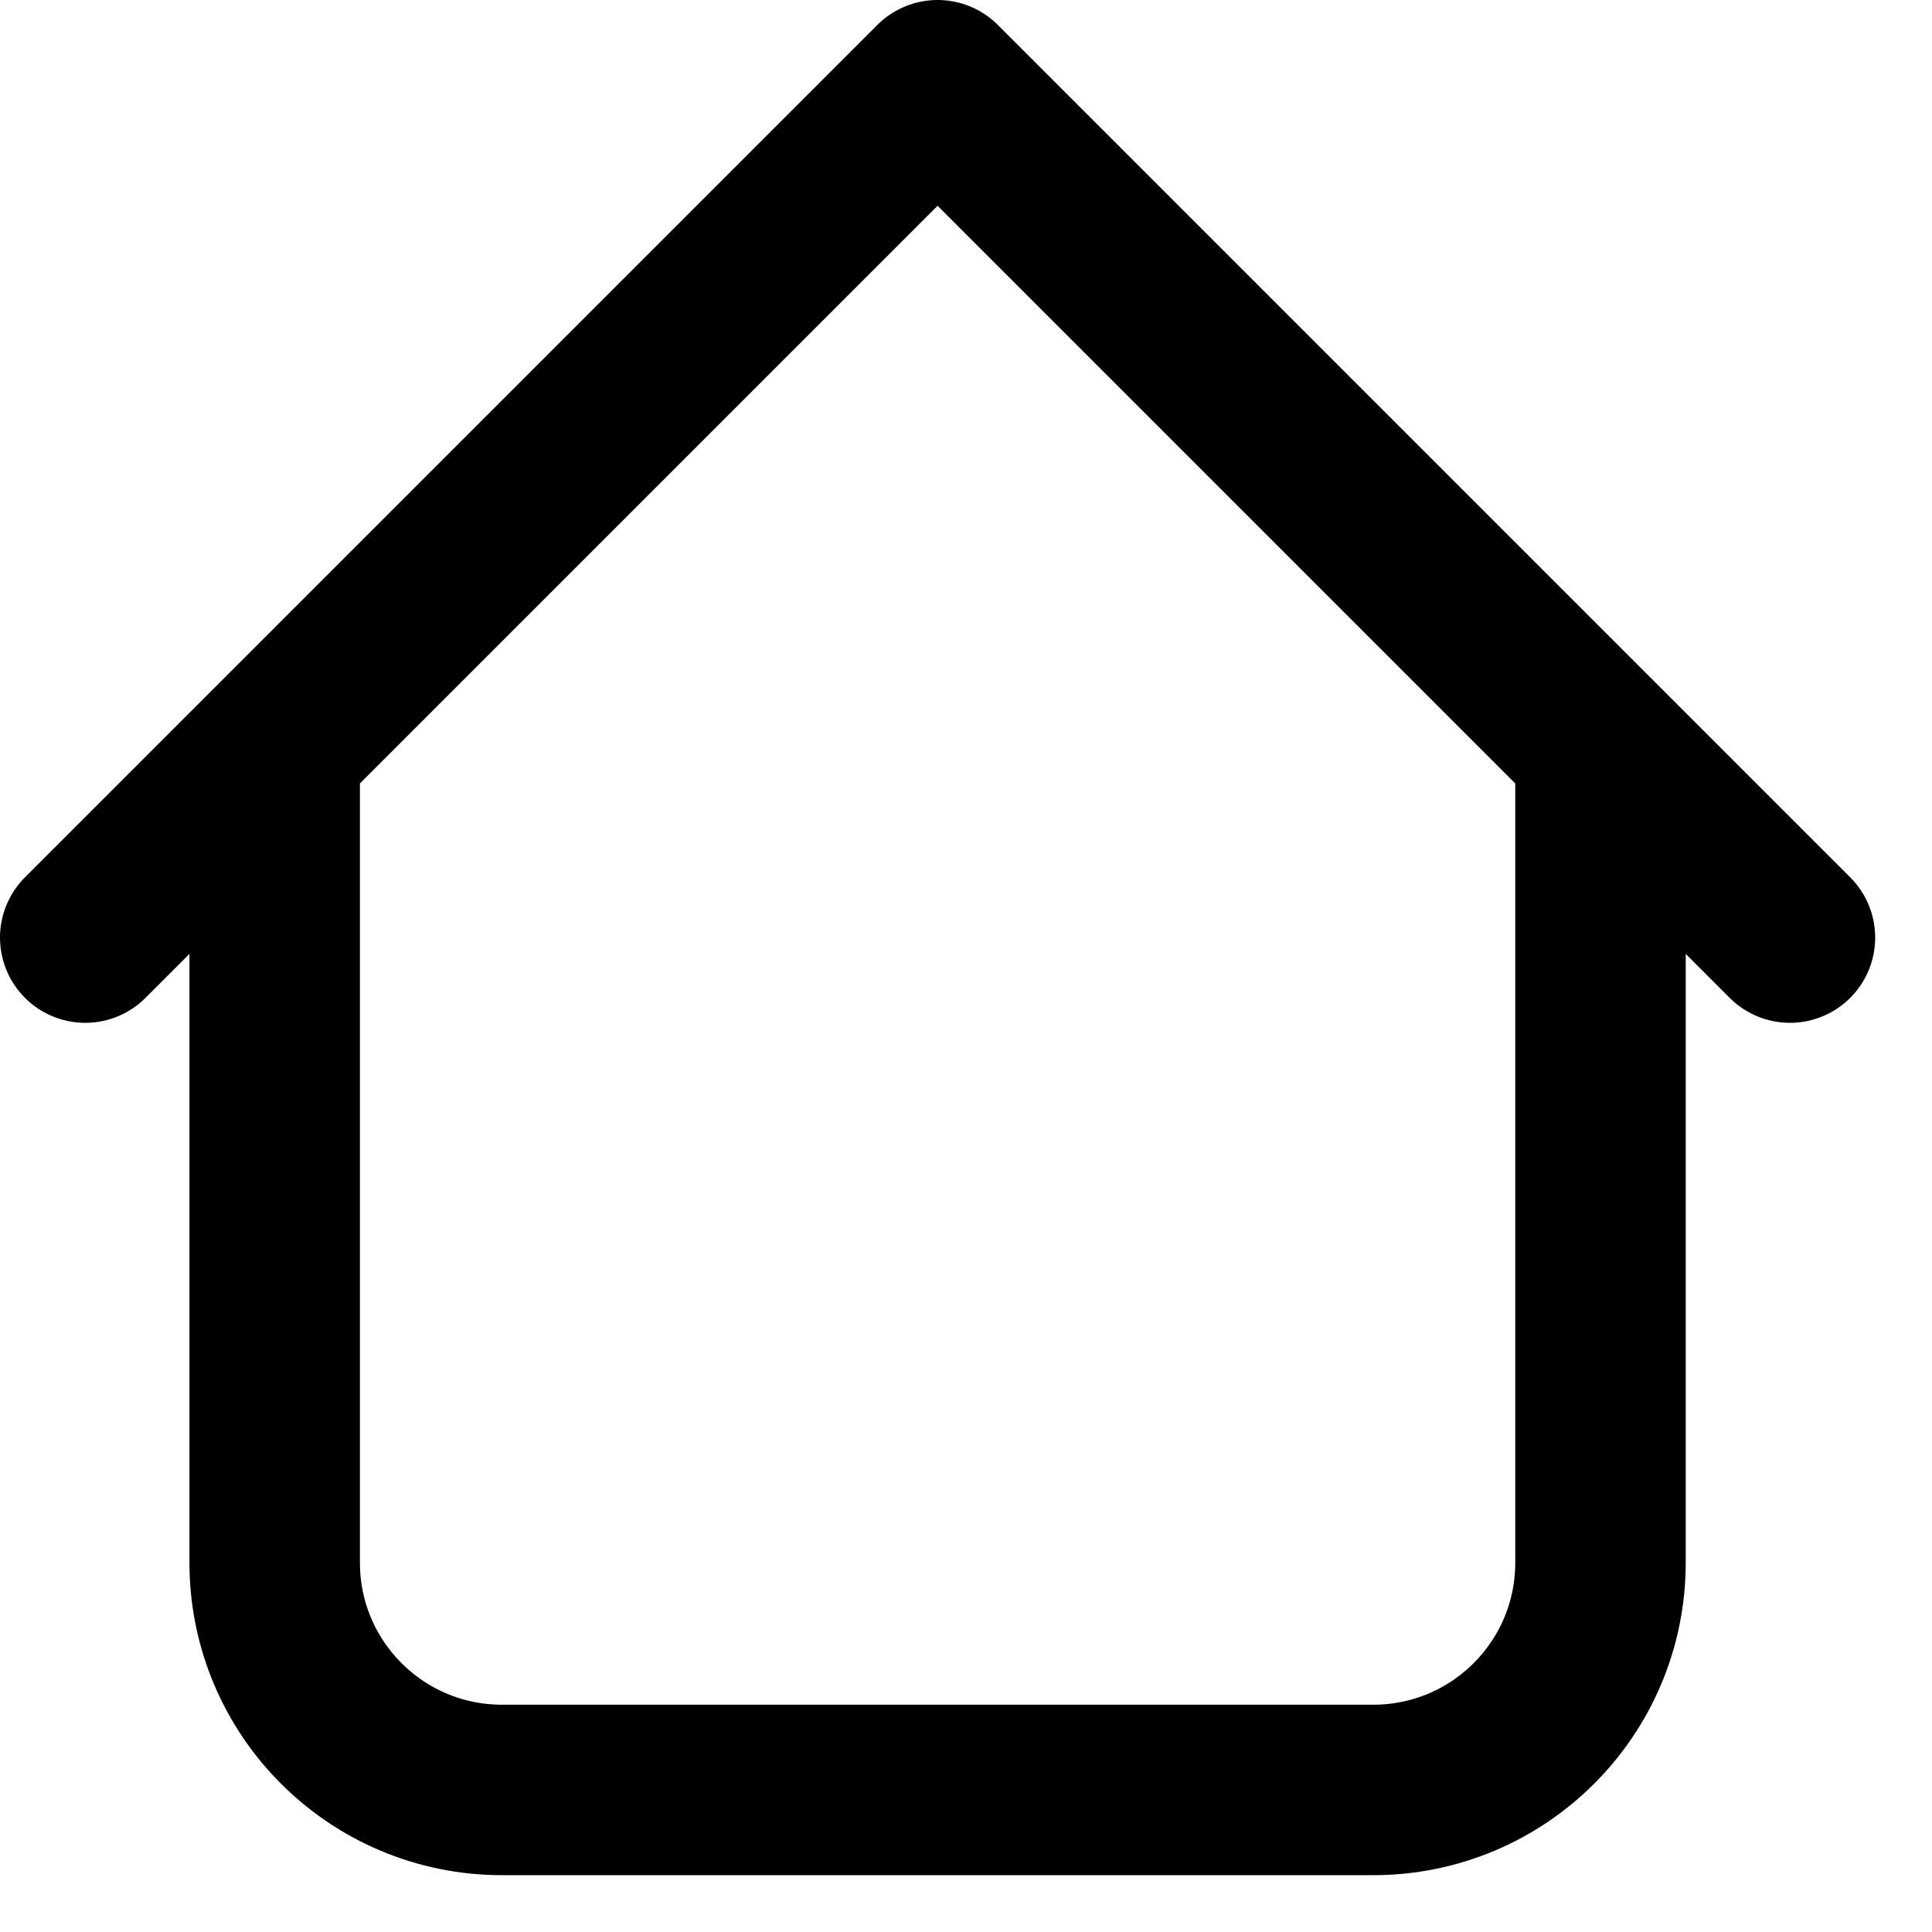
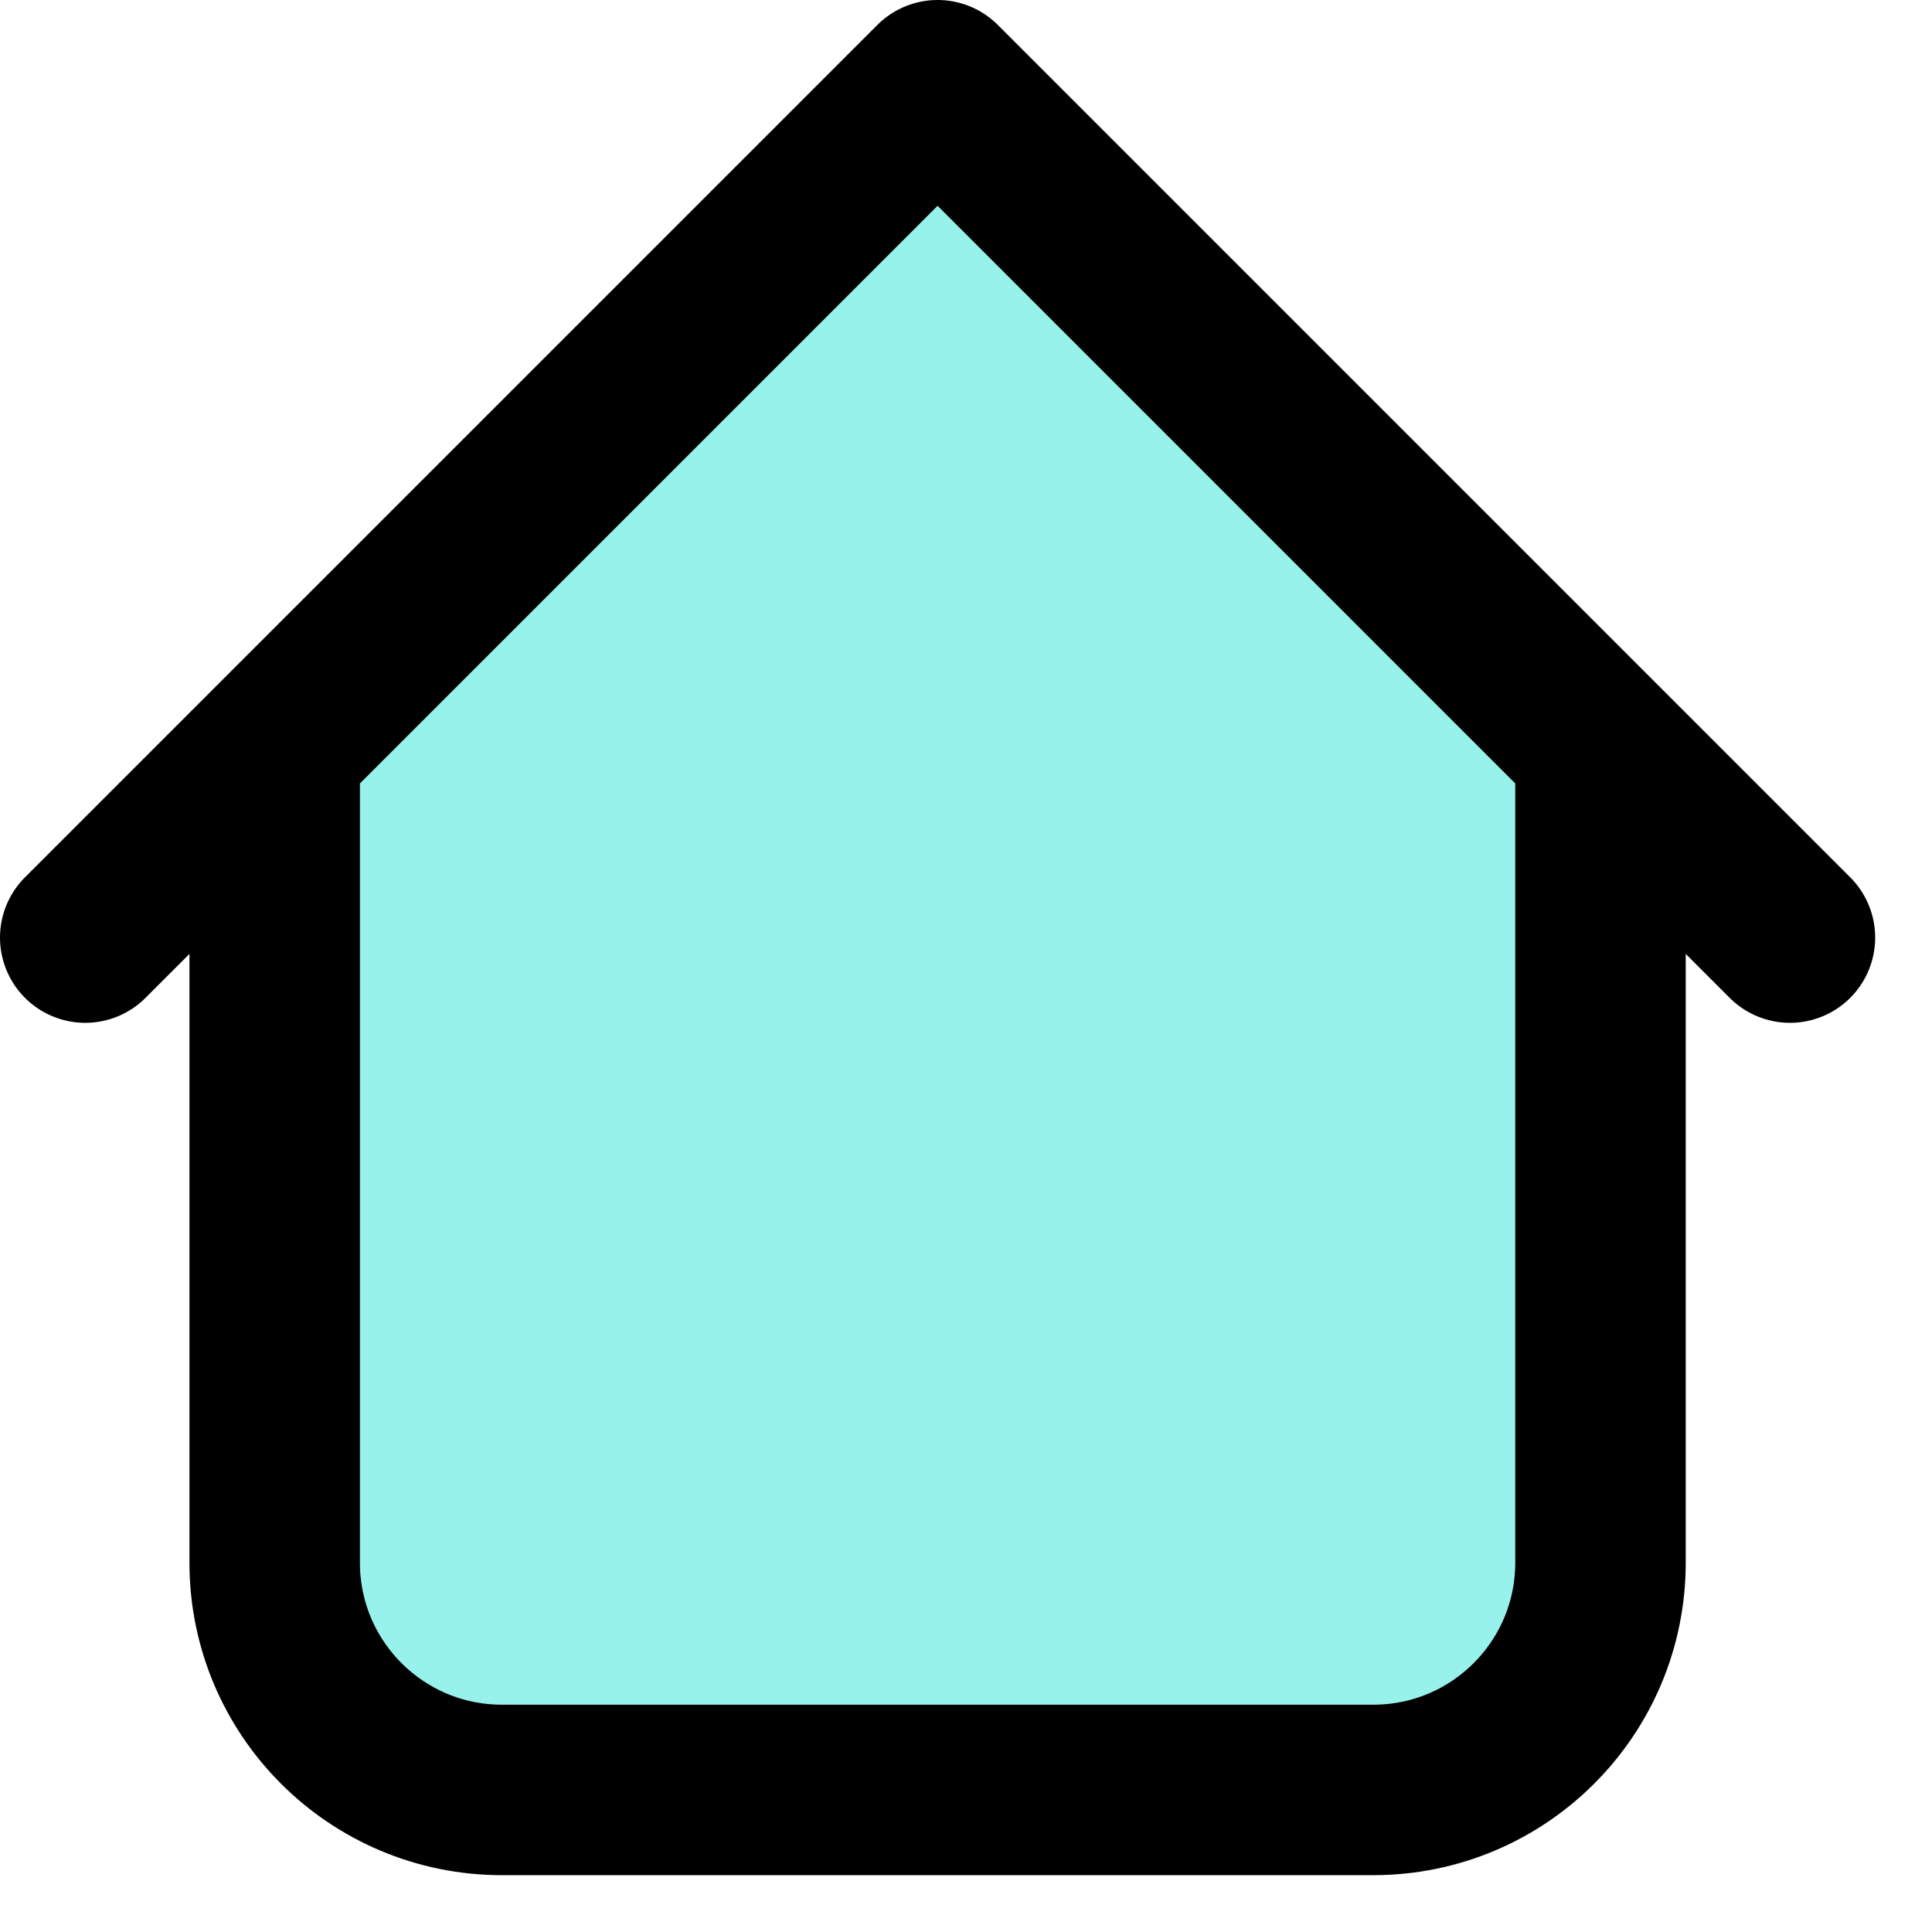
<svg xmlns="http://www.w3.org/2000/svg" width="17" height="17" viewBox="0 0 17 17" fill="none">
+   <path d="M12.083 15.75H4.417C3.312 15.75 2.417 14.855 2.417 13.75V6.583L8.25 0.75L14.083 6.583V13.75C14.083 14.855 13.188 15.75 12.083 15.75Z" fill="#97F2EC" />
  <path d="M14.083 6.583V13.75C14.083 14.855 13.188 15.75 12.083 15.75H4.417C3.312 15.75 2.417 14.855 2.417 13.75V6.583M15.75 8.25L8.25 0.75L0.75 8.25" stroke="black" stroke-width="1.5" stroke-linecap="round" stroke-linejoin="round" />
</svg>
